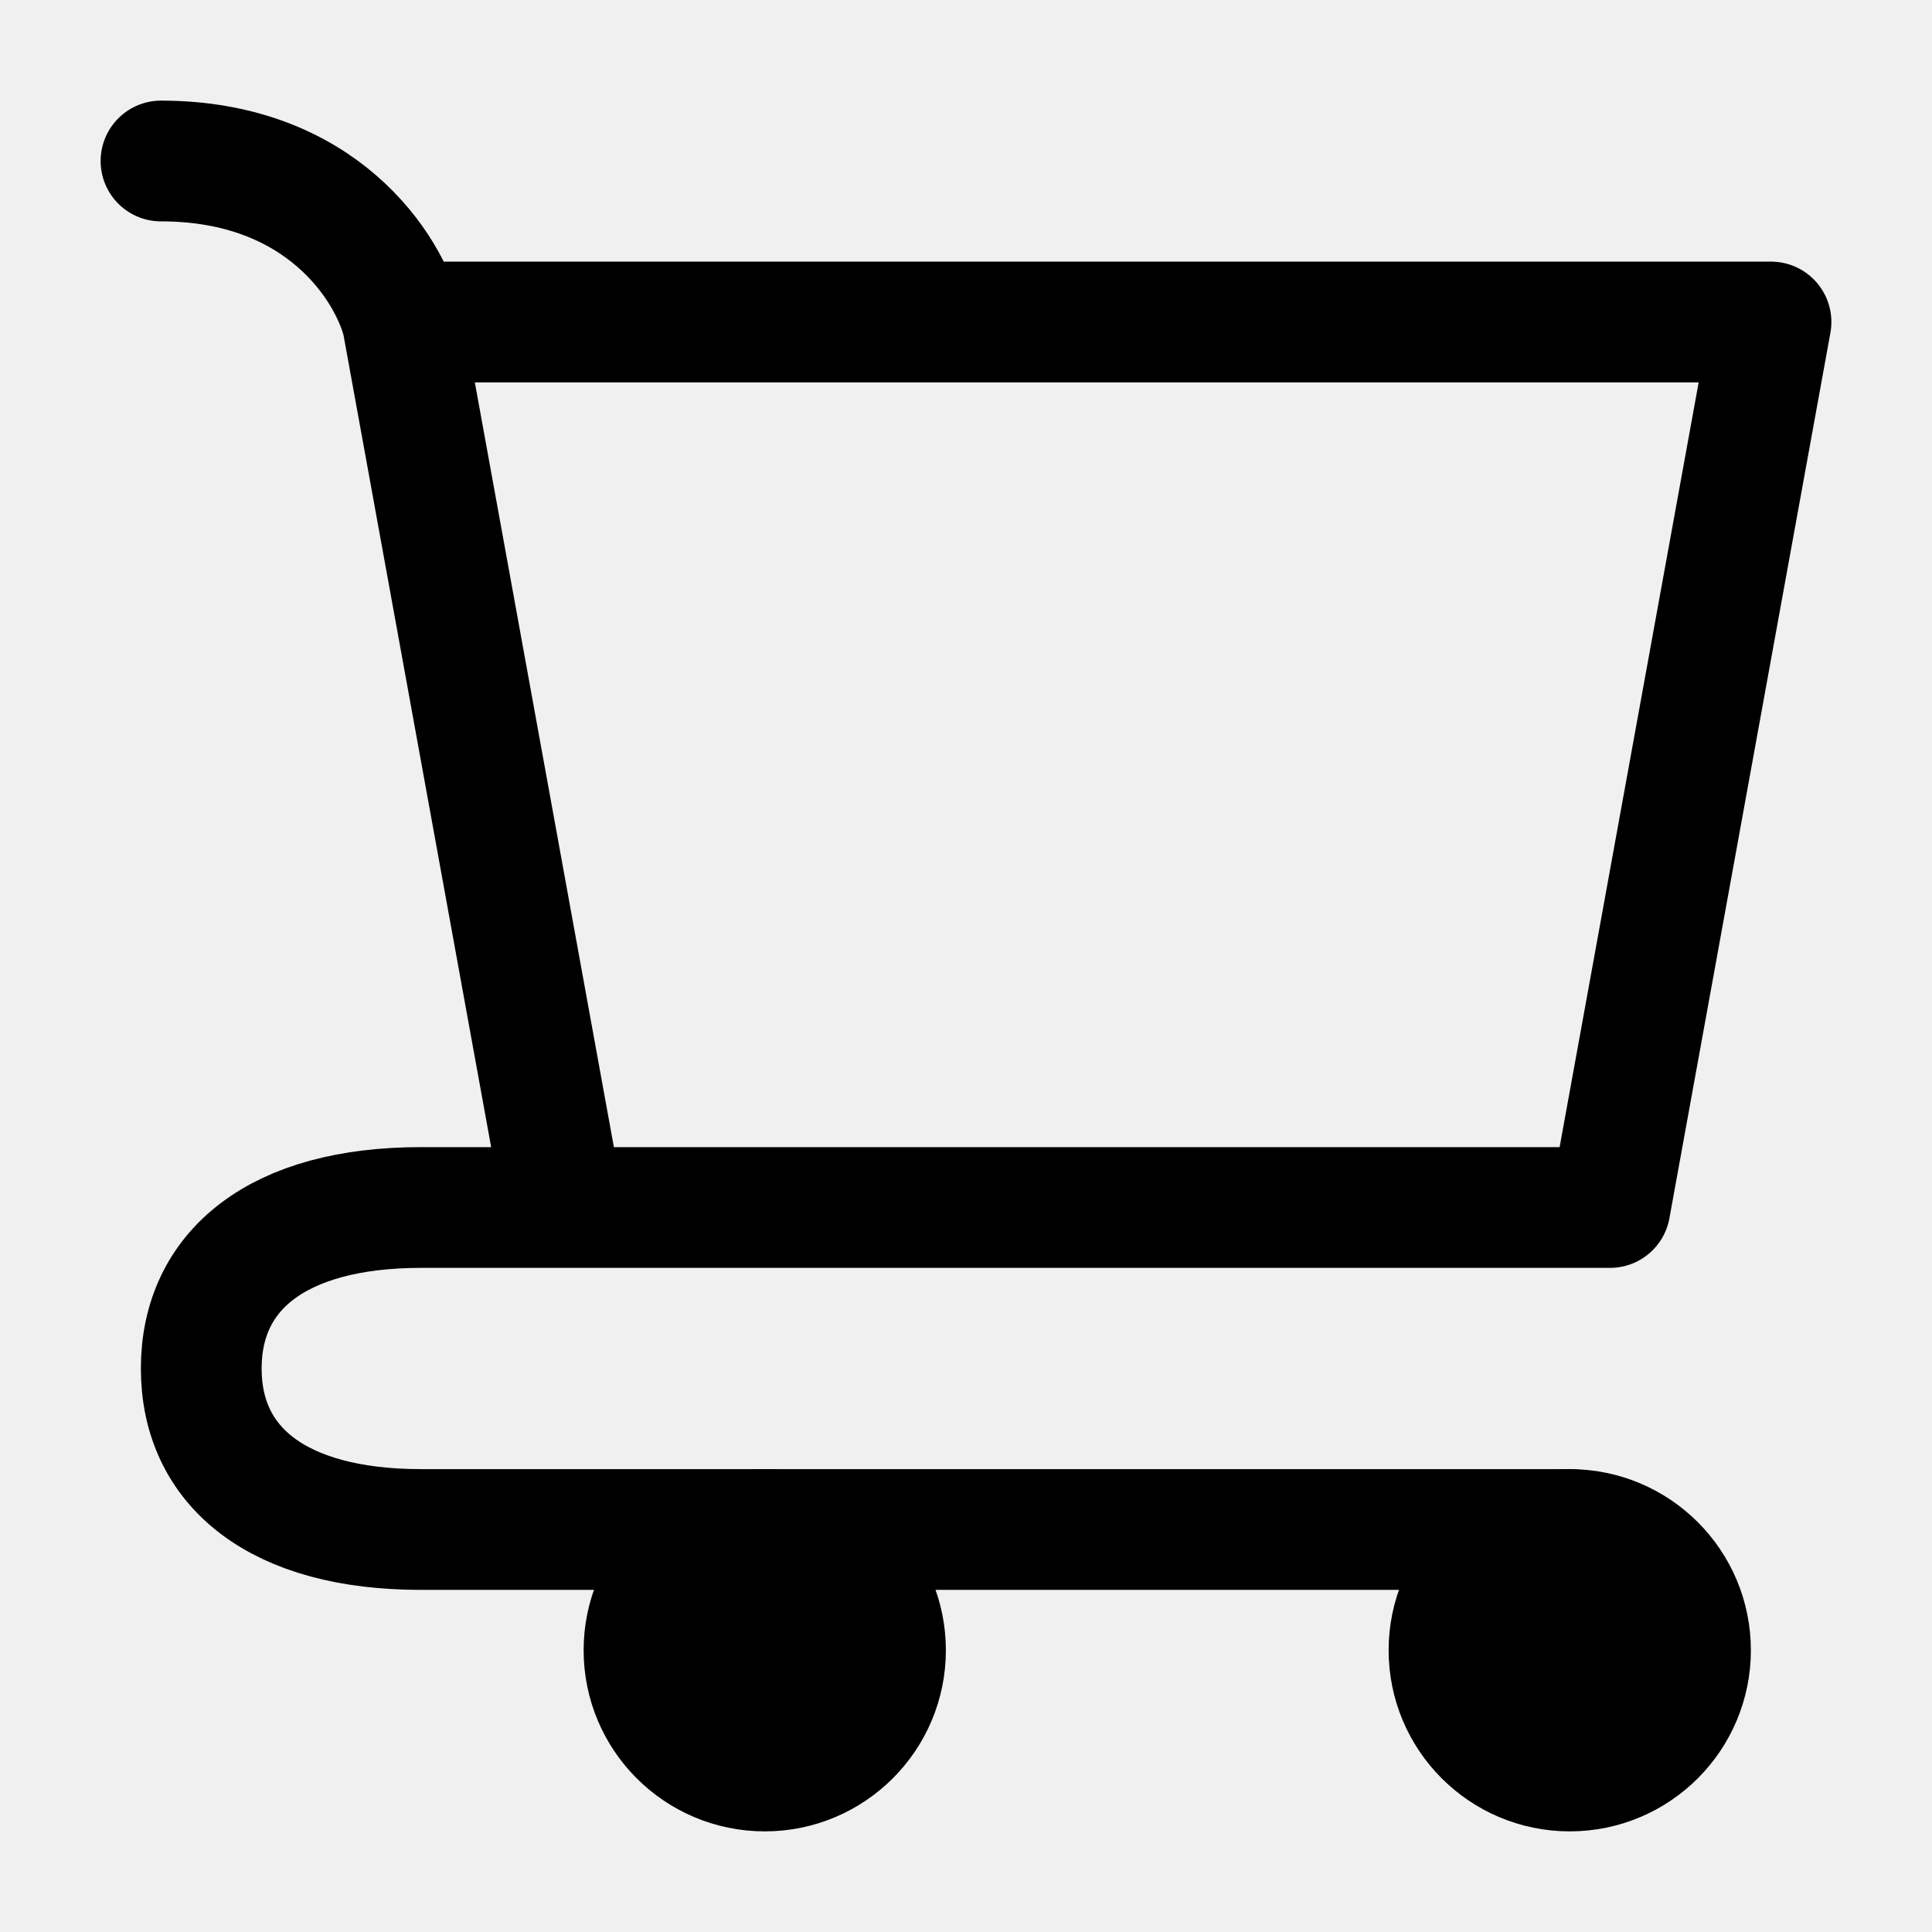
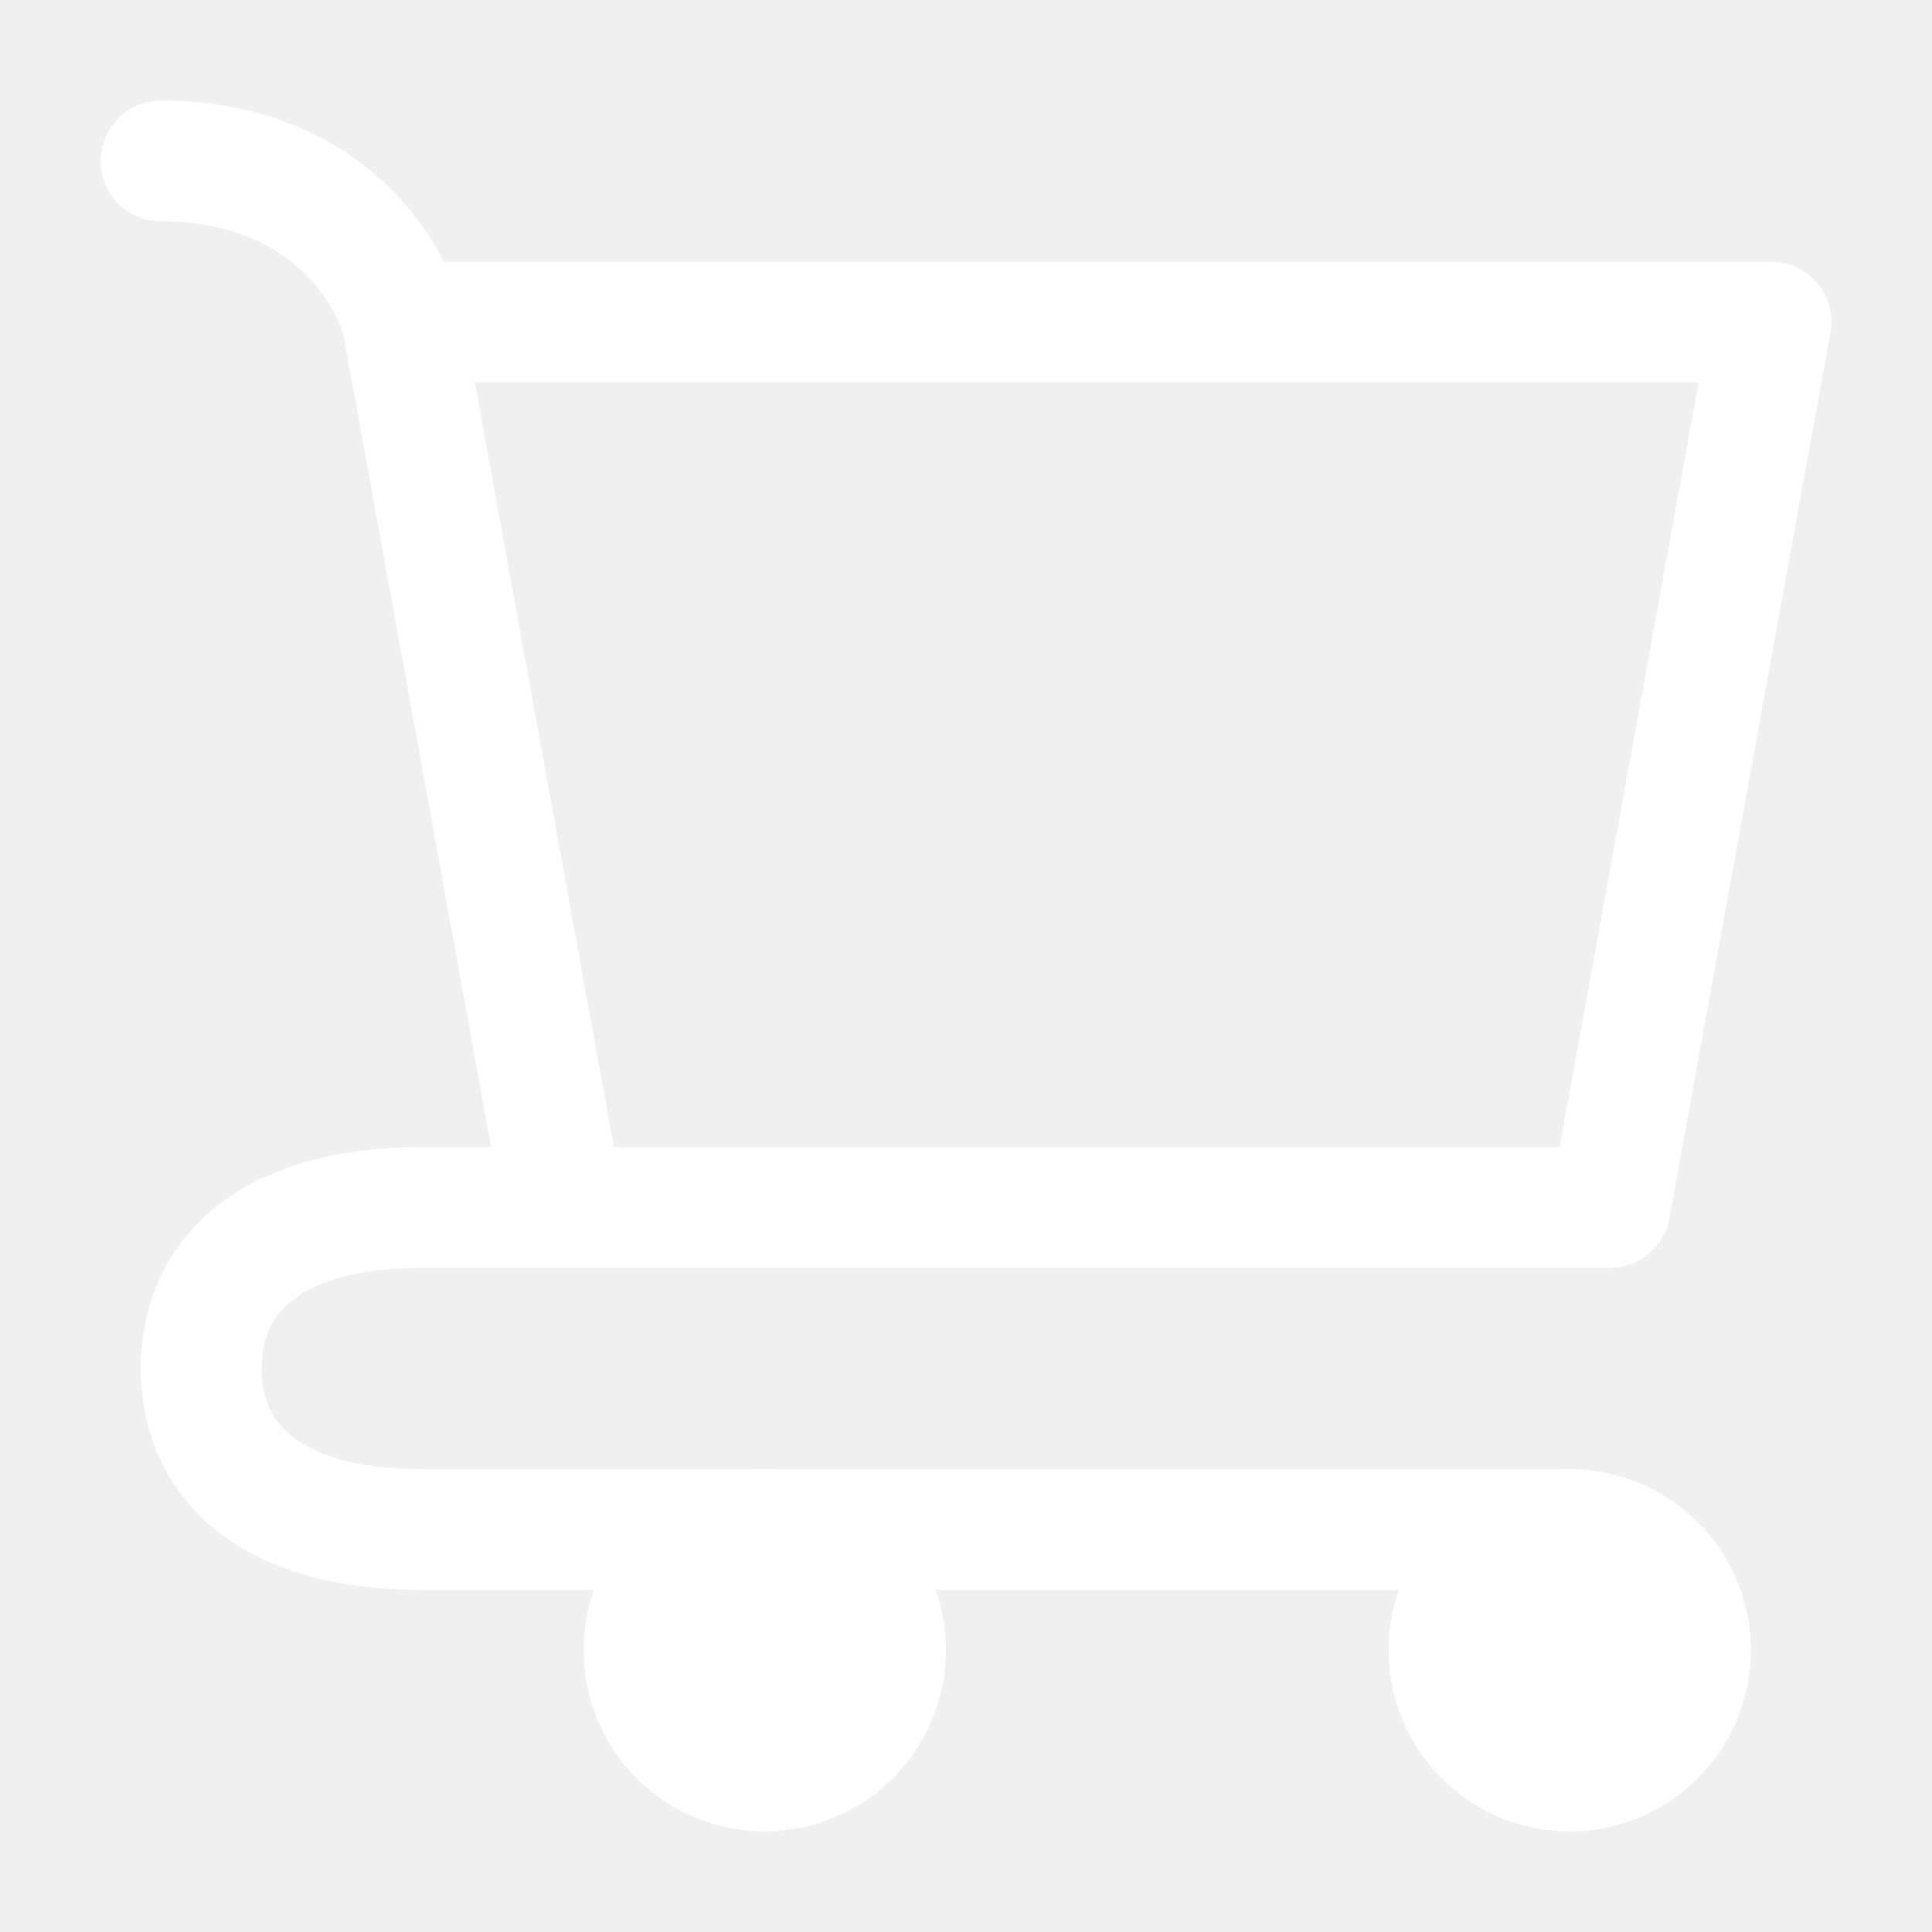
- <svg xmlns="http://www.w3.org/2000/svg" width="30px" height="30px" stroke-width="1.5" viewBox="0 0 24 24" fill="none" color="#000000">
-   <path d="M19.5 22a1.5 1.5 0 100-3 1.5 1.5 0 000 3zM9.5 22a1.5 1.5 0 100-3 1.5 1.5 0 000 3z" fill="#000000" stroke="#000000" stroke-width="1.5" stroke-linecap="round" stroke-linejoin="round" />
-   <path d="M5 4h17l-2 11H7L5 4zm0 0c-.167-.667-1-2-3-2M20 15H5.23c-1.784 0-2.73.781-2.73 2 0 1.219.946 2 2.73 2H19.5" stroke="#000000" stroke-width="1.5" stroke-linecap="round" stroke-linejoin="round" />
+ <svg xmlns="http://www.w3.org/2000/svg" width="30px" height="30px" stroke-width="1.5" viewBox="0 0 24 24" fill="none" color="#ffffff">
+   <path d="M19.5 22a1.5 1.5 0 100-3 1.5 1.5 0 000 3zM9.5 22a1.5 1.5 0 100-3 1.5 1.5 0 000 3z" fill="#ffffff" stroke="#ffffff" stroke-width="1.5" stroke-linecap="round" stroke-linejoin="round" />
+   <path d="M5 4h17l-2 11H7L5 4zm0 0c-.167-.667-1-2-3-2M20 15H5.23c-1.784 0-2.73.781-2.73 2 0 1.219.946 2 2.73 2H19.5" stroke="#ffffff" stroke-width="1.5" stroke-linecap="round" stroke-linejoin="round" />
</svg>
